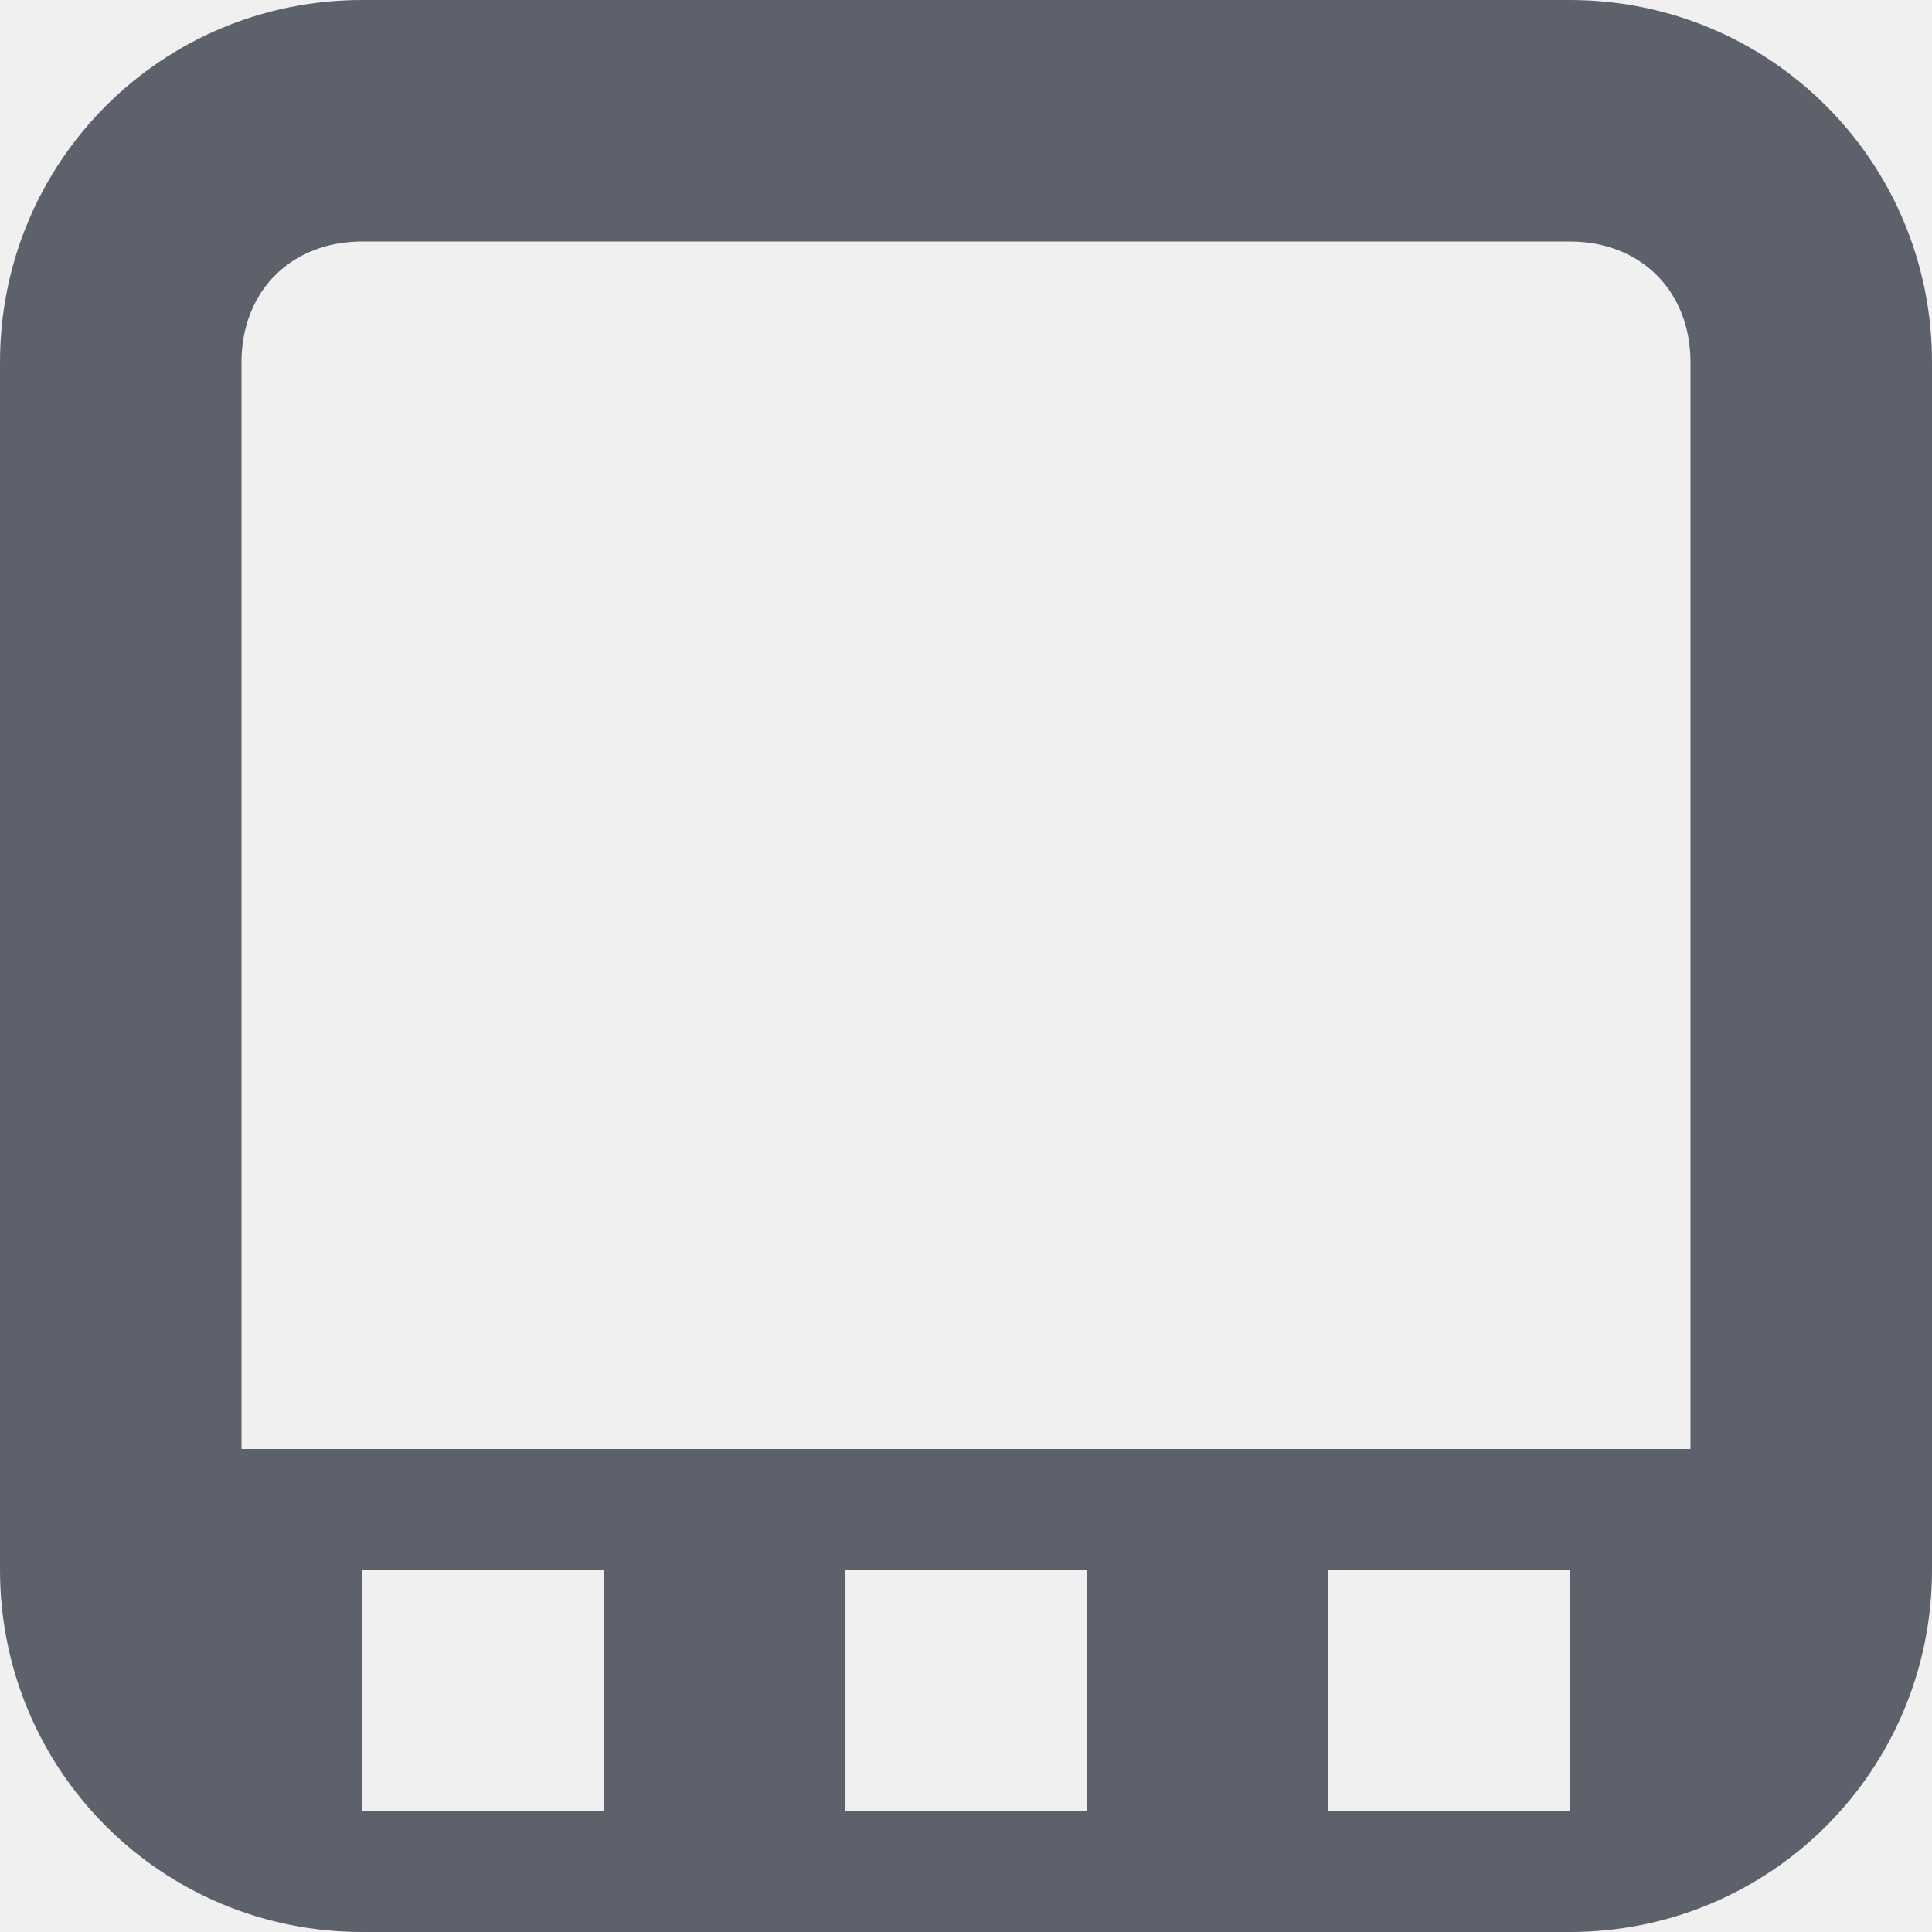
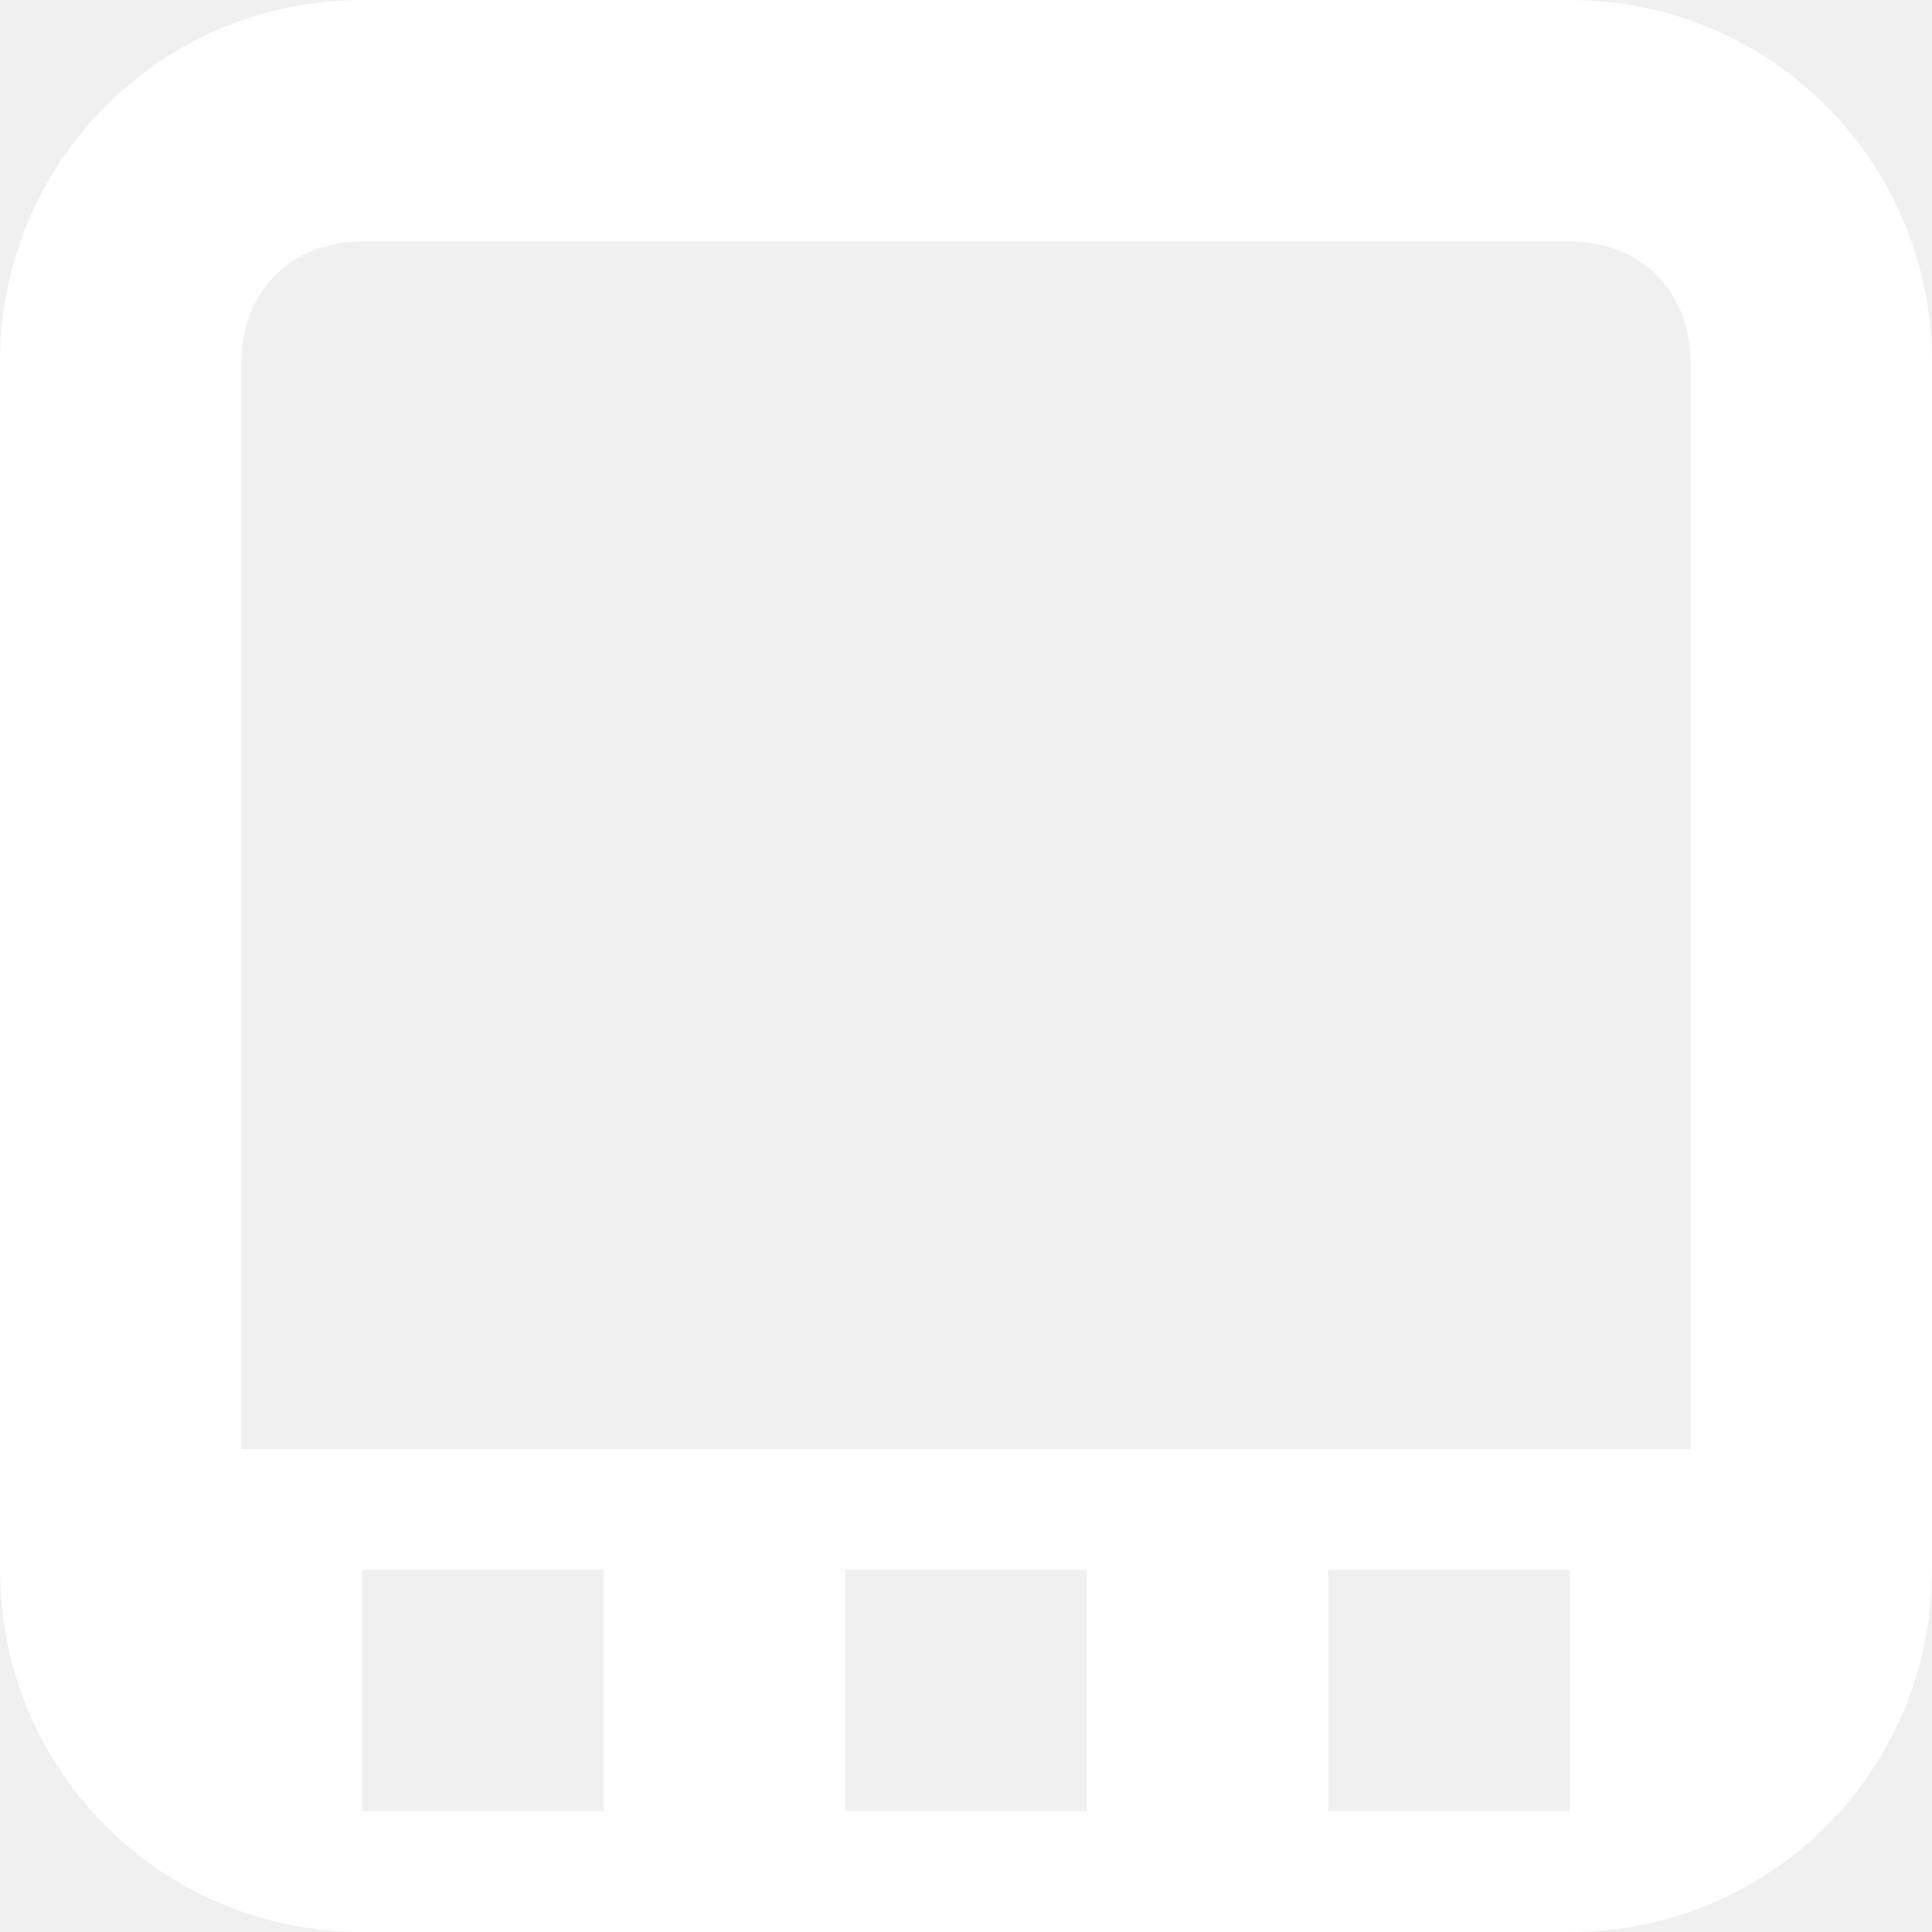
- <svg xmlns="http://www.w3.org/2000/svg" width="16" height="16" version="1.1">
-   <path style="fill:#5c616c" d="M 3 0 C 1.338 0 0 1.338 0 3 L 0 13 C 0 14.662 1.338 16 3 16 L 13 16 C 14.662 16 16 14.662 16 13 L 16 3 C 16 1.338 14.662 0 13 0 L 3 0 z M 3 2 L 13 2 C 13.589 2 14 2.411 14 3 L 14 12 L 2 12 L 2 3 C 2 2.411 2.411 2 3 2 z M 3 13 L 5 13 L 5 15 L 3 15 L 3 13 z M 7 13 L 9 13 L 9 15 L 7 15 L 7 13 z M 11 13 L 13 13 L 13 15 L 11 15 L 11 13 z" />
+ <svg xmlns="http://www.w3.org/2000/svg" width="16" height="16" version="1.1" id="svg4">
+   <defs id="defs8" />
+   <path style="fill:#ffffff" d="M 3 0 C 1.338 0 0 1.338 0 3 L 0 13 C 0 14.662 1.338 16 3 16 L 13 16 C 14.662 16 16 14.662 16 13 L 16 3 C 16 1.338 14.662 0 13 0 L 3 0 z M 3 2 L 13 2 C 13.589 2 14 2.411 14 3 L 14 12 L 2 12 L 2 3 C 2 2.411 2.411 2 3 2 z M 3 13 L 5 13 L 5 15 L 3 15 L 3 13 z M 7 13 L 9 13 L 9 15 L 7 15 L 7 13 z M 11 13 L 13 13 L 13 15 L 11 15 L 11 13 z" id="path2" />
</svg>
